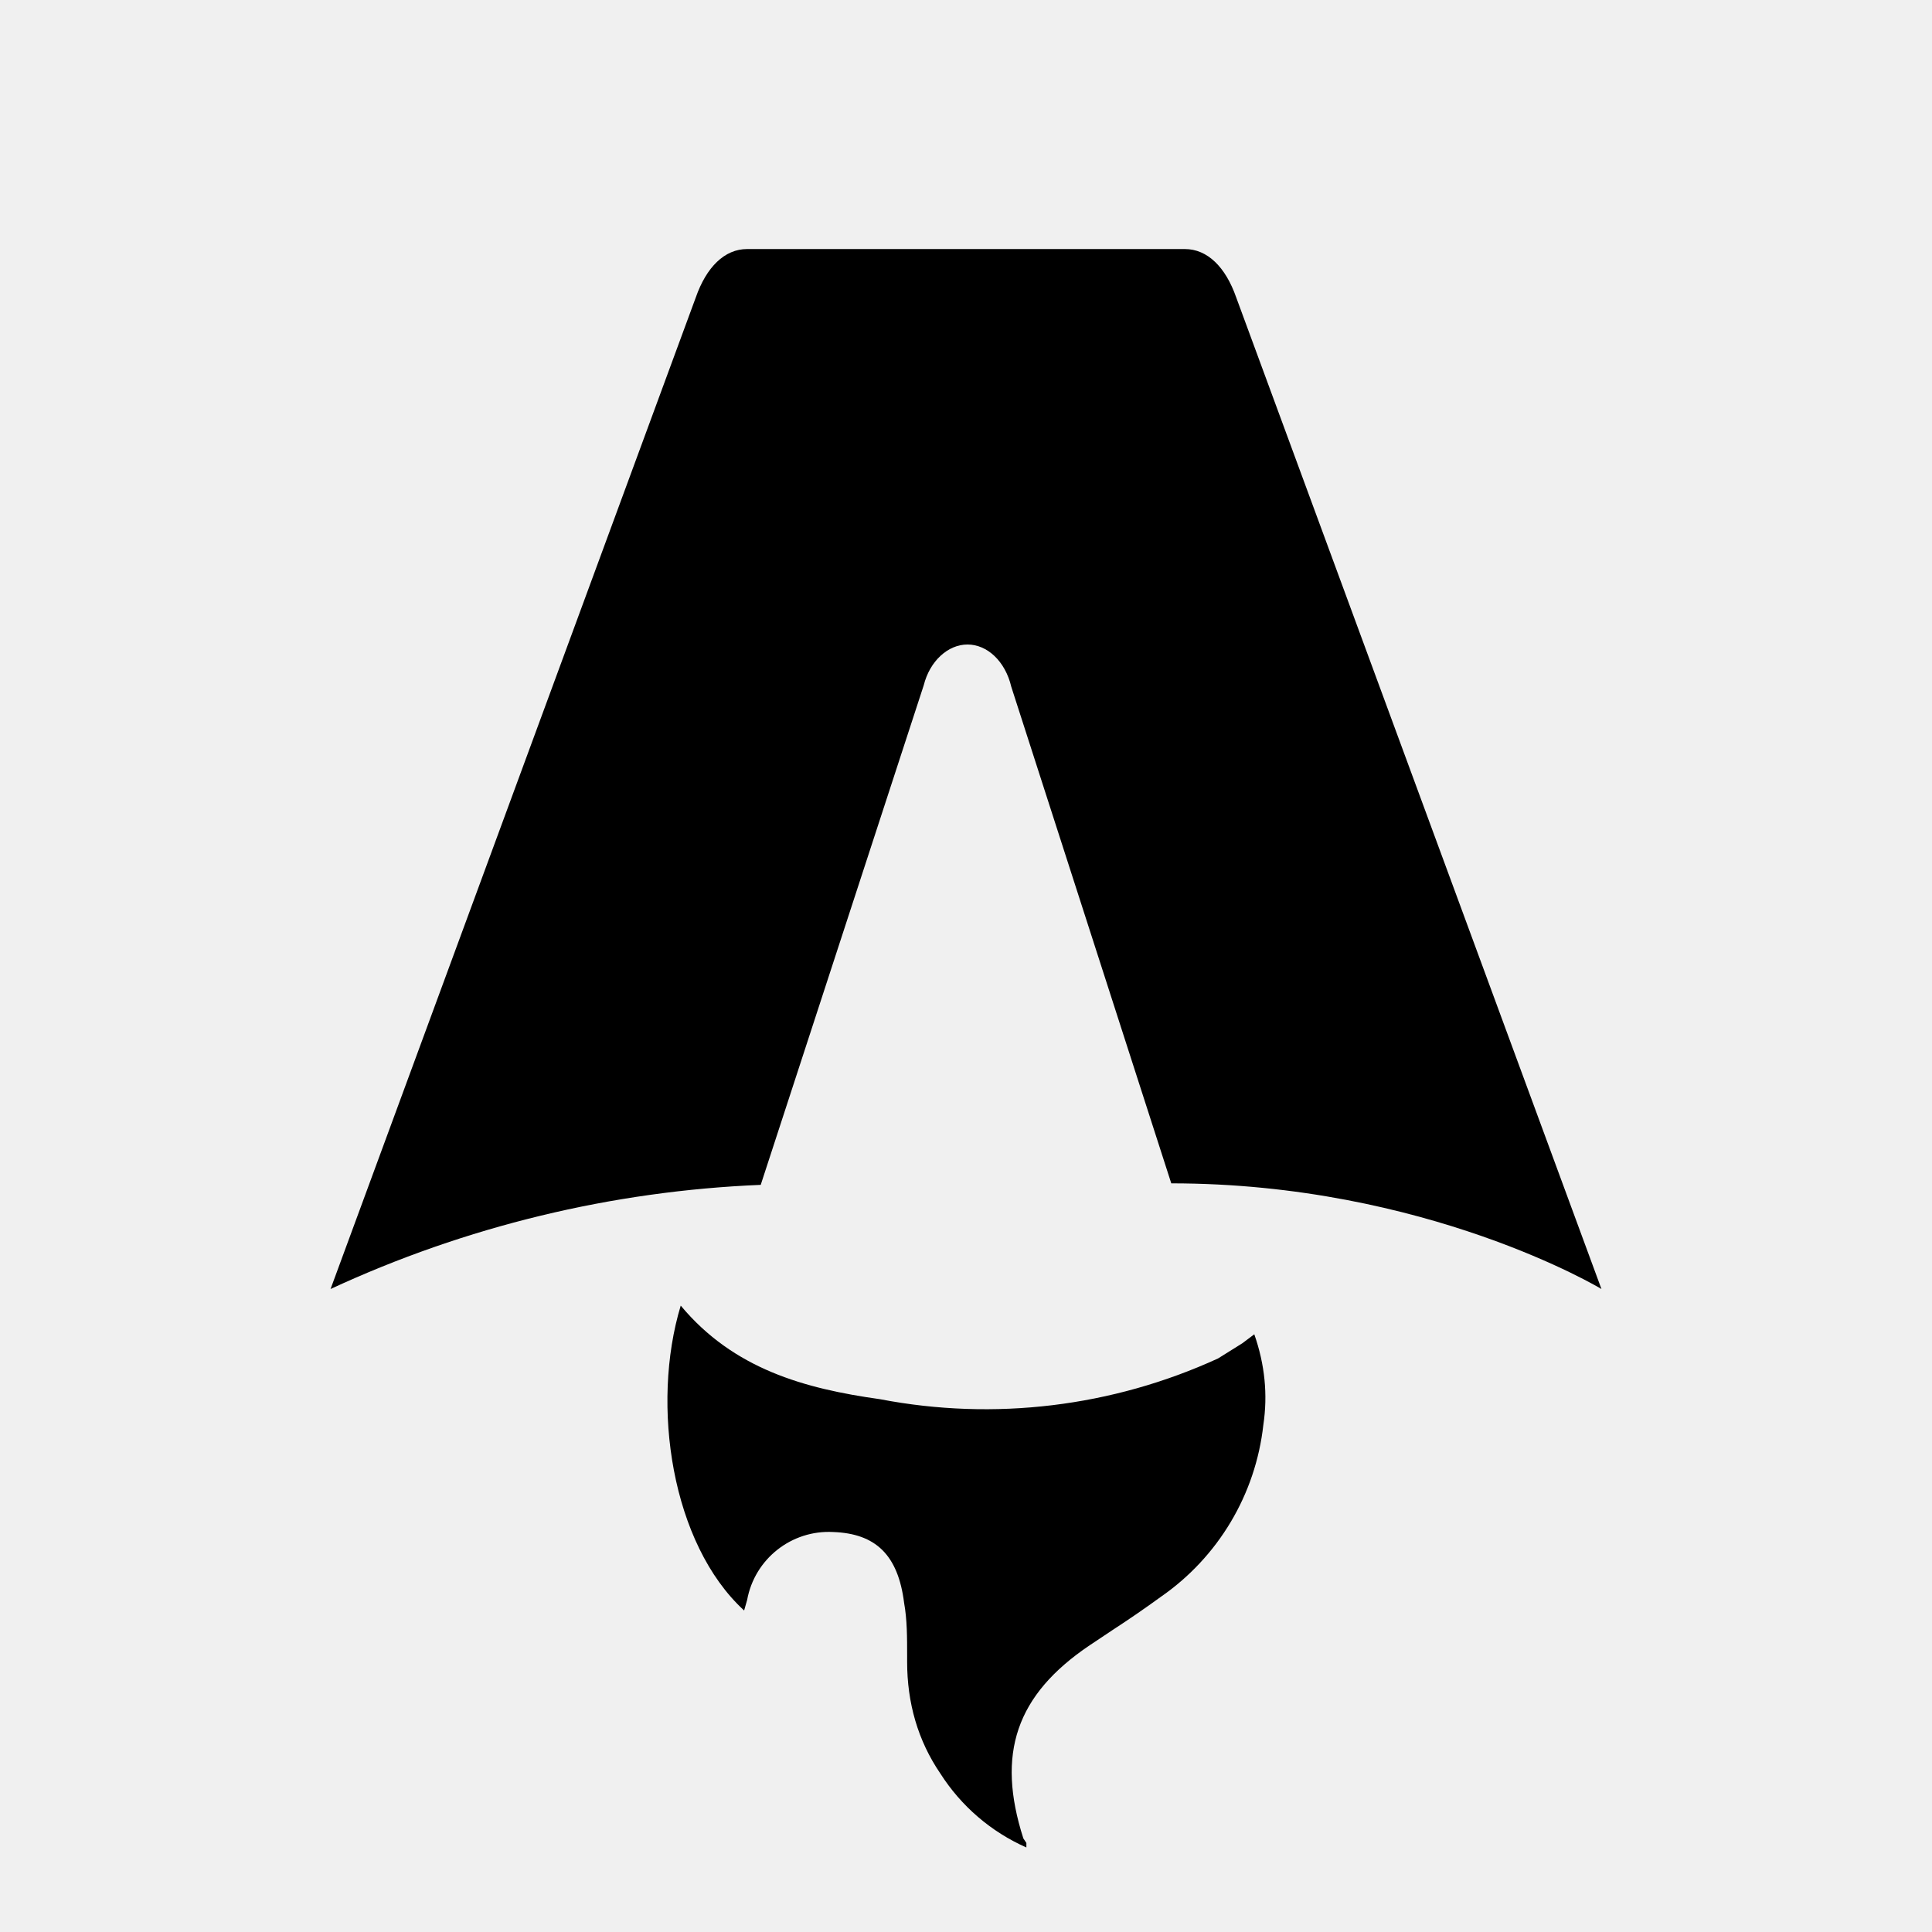
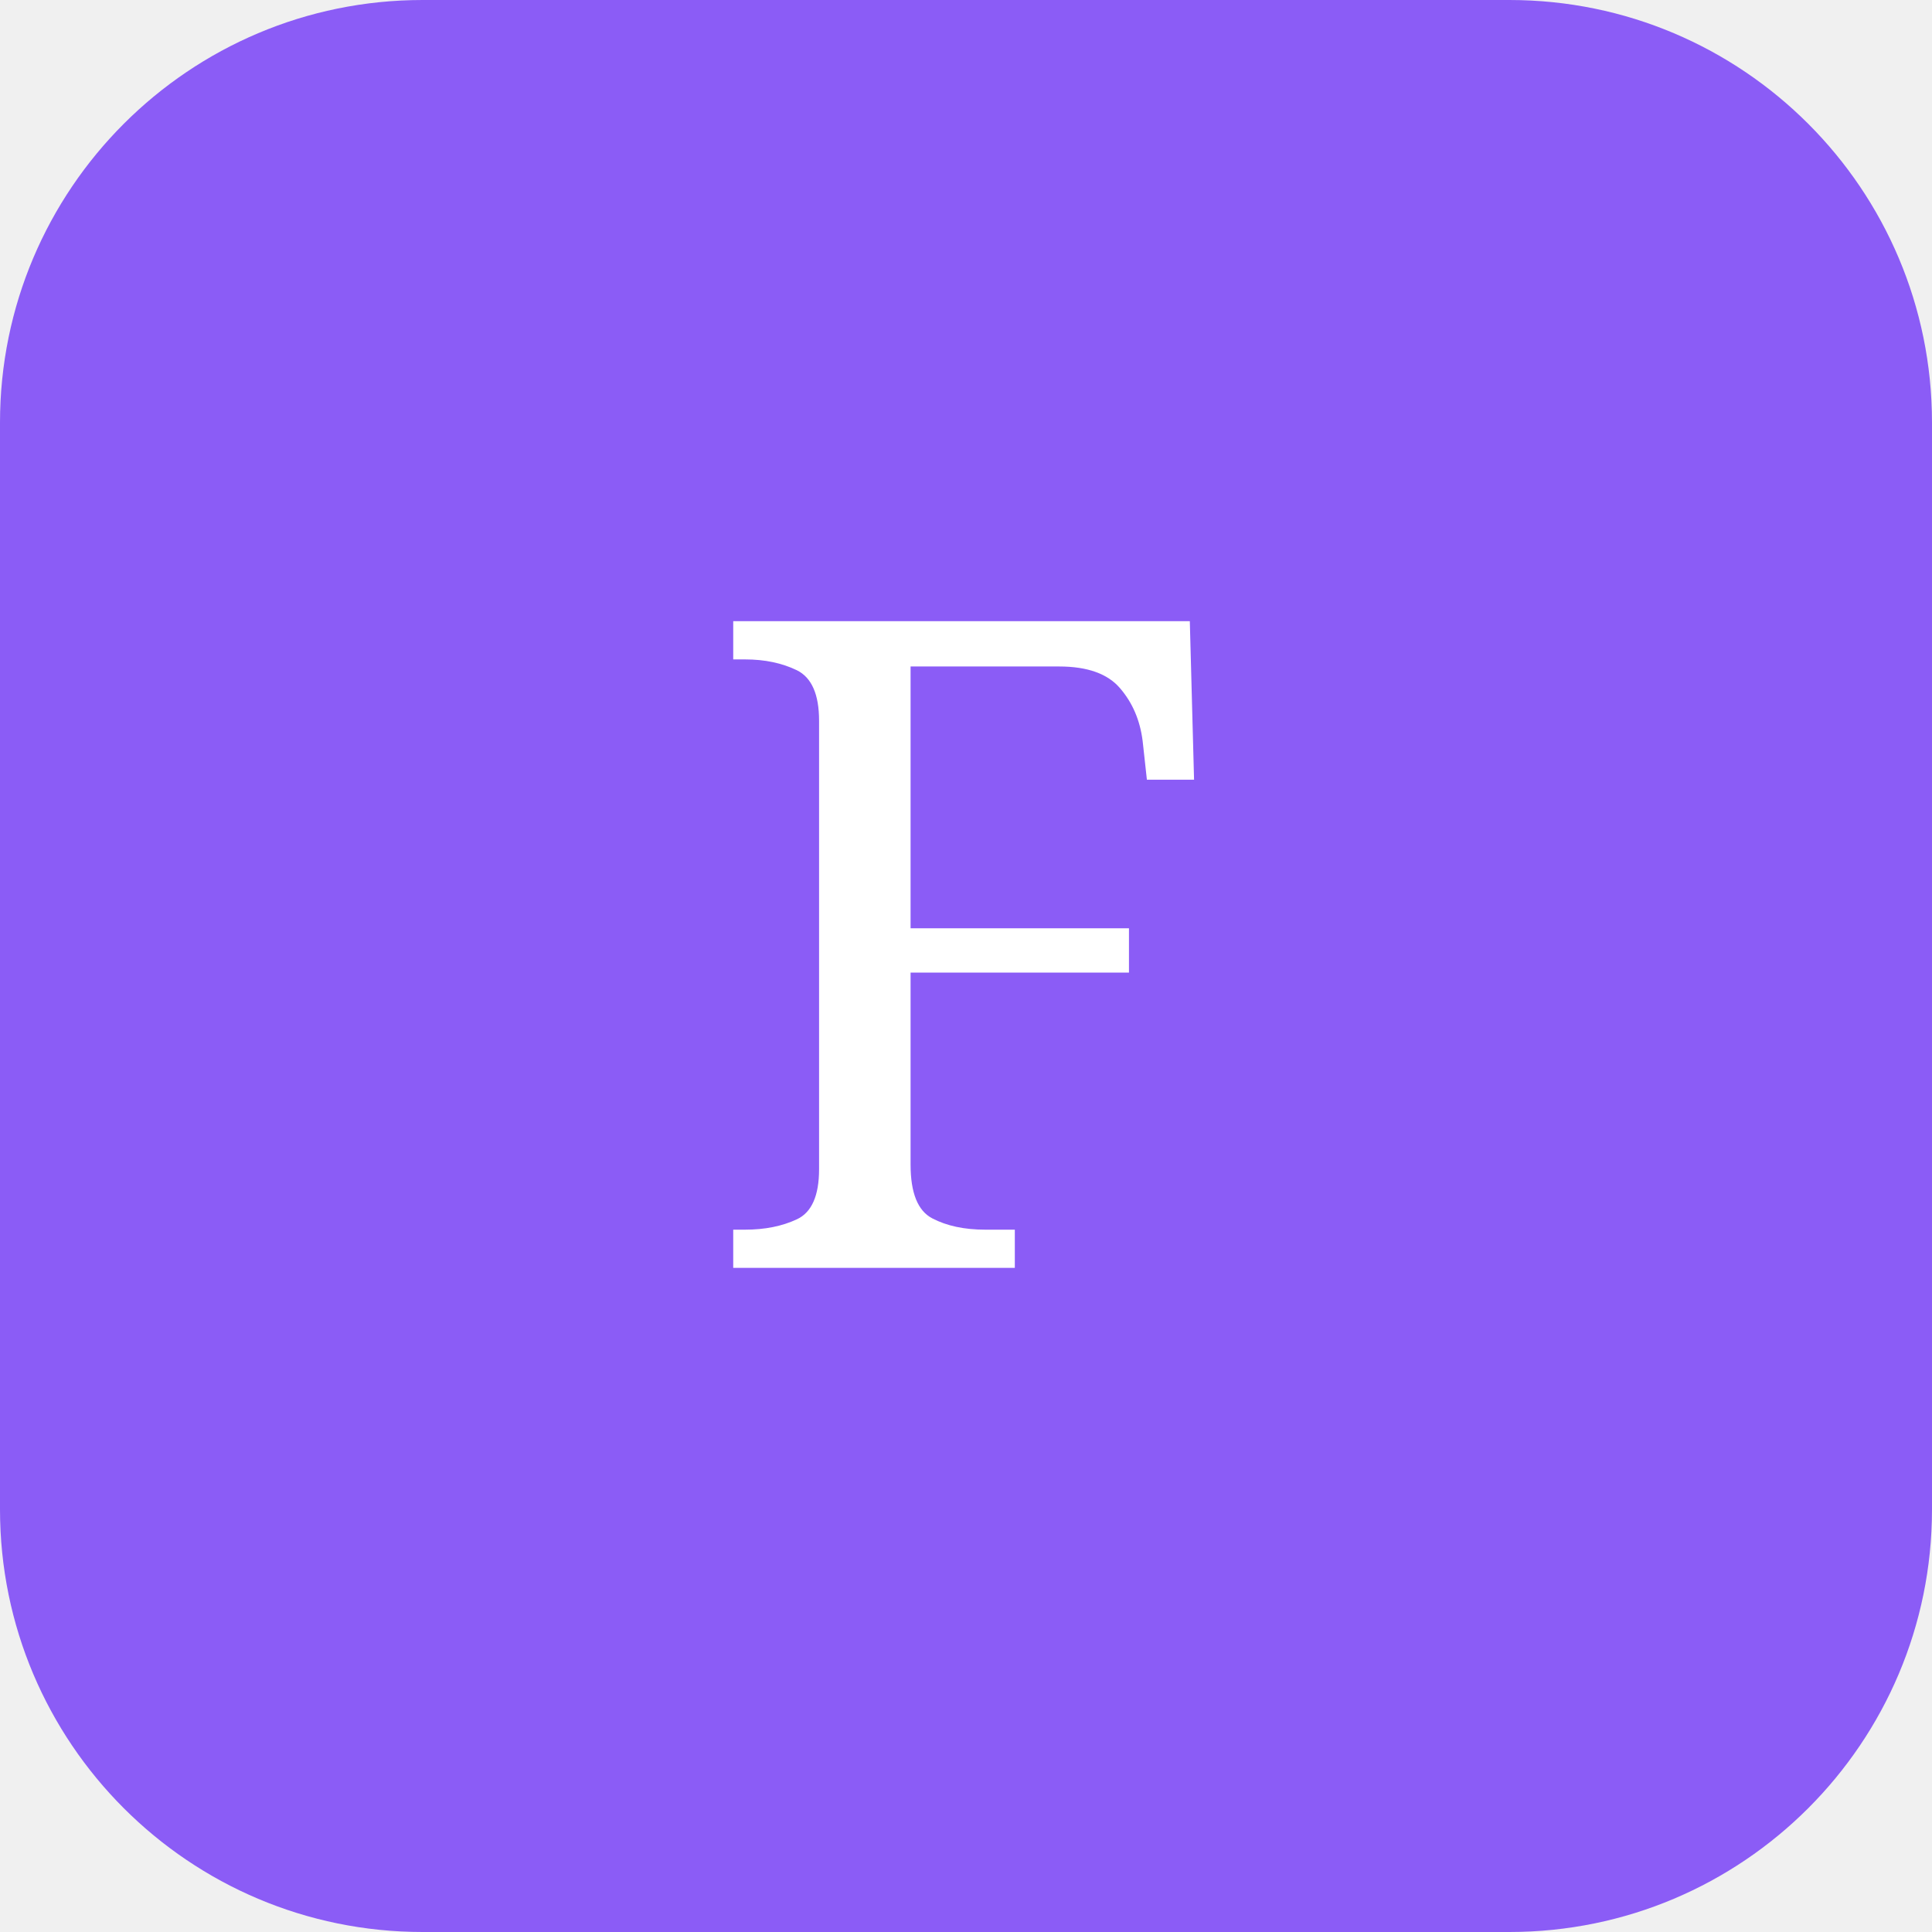
- <svg xmlns="http://www.w3.org/2000/svg" fill="none" viewBox="0 0 128 128">
-   <path d="M50.4 78.5a75.1 75.1 0 0 0-28.5 6.9l24.2-65.7c.7-2 1.9-3.2 3.4-3.2h29c1.5 0 2.7 1.2 3.4 3.2l24.2 65.7s-11.6-7-28.5-7L67 45.5c-.4-1.7-1.6-2.8-2.9-2.8-1.3 0-2.5 1.1-2.9 2.7L50.4 78.5Zm-1.1 28.2Zm-4.2-20.2c-2 6.6-.6 15.8 4.2 20.2a17.5 17.5 0 0 1 .2-.7 5.5 5.5 0 0 1 5.7-4.5c2.8.1 4.3 1.5 4.7 4.7.2 1.1.2 2.3.2 3.5v.4c0 2.7.7 5.2 2.2 7.4a13 13 0 0 0 5.7 4.9v-.3l-.2-.3c-1.8-5.6-.5-9.5 4.4-12.8l1.5-1a73 73 0 0 0 3.2-2.2 16 16 0 0 0 6.8-11.4c.3-2 .1-4-.6-6l-.8.6-1.6 1a37 37 0 0 1-22.4 2.7c-5-.7-9.7-2-13.2-6.2Z" />
-   <style>
-         path { fill: #000; }
-         @media (prefers-color-scheme: dark) {
-             path { fill: #FFF; }
-         }
-     </style>
+ <svg xmlns="http://www.w3.org/2000/svg" viewBox="0 0 64 64">
+   <rect width="64" height="64" rx="14" fill="#8b5cf6" />
+   <text x="32" y="42" font-size="30" font-family="Georgia, serif" fill="#fff" text-anchor="middle">F</text>
</svg>
